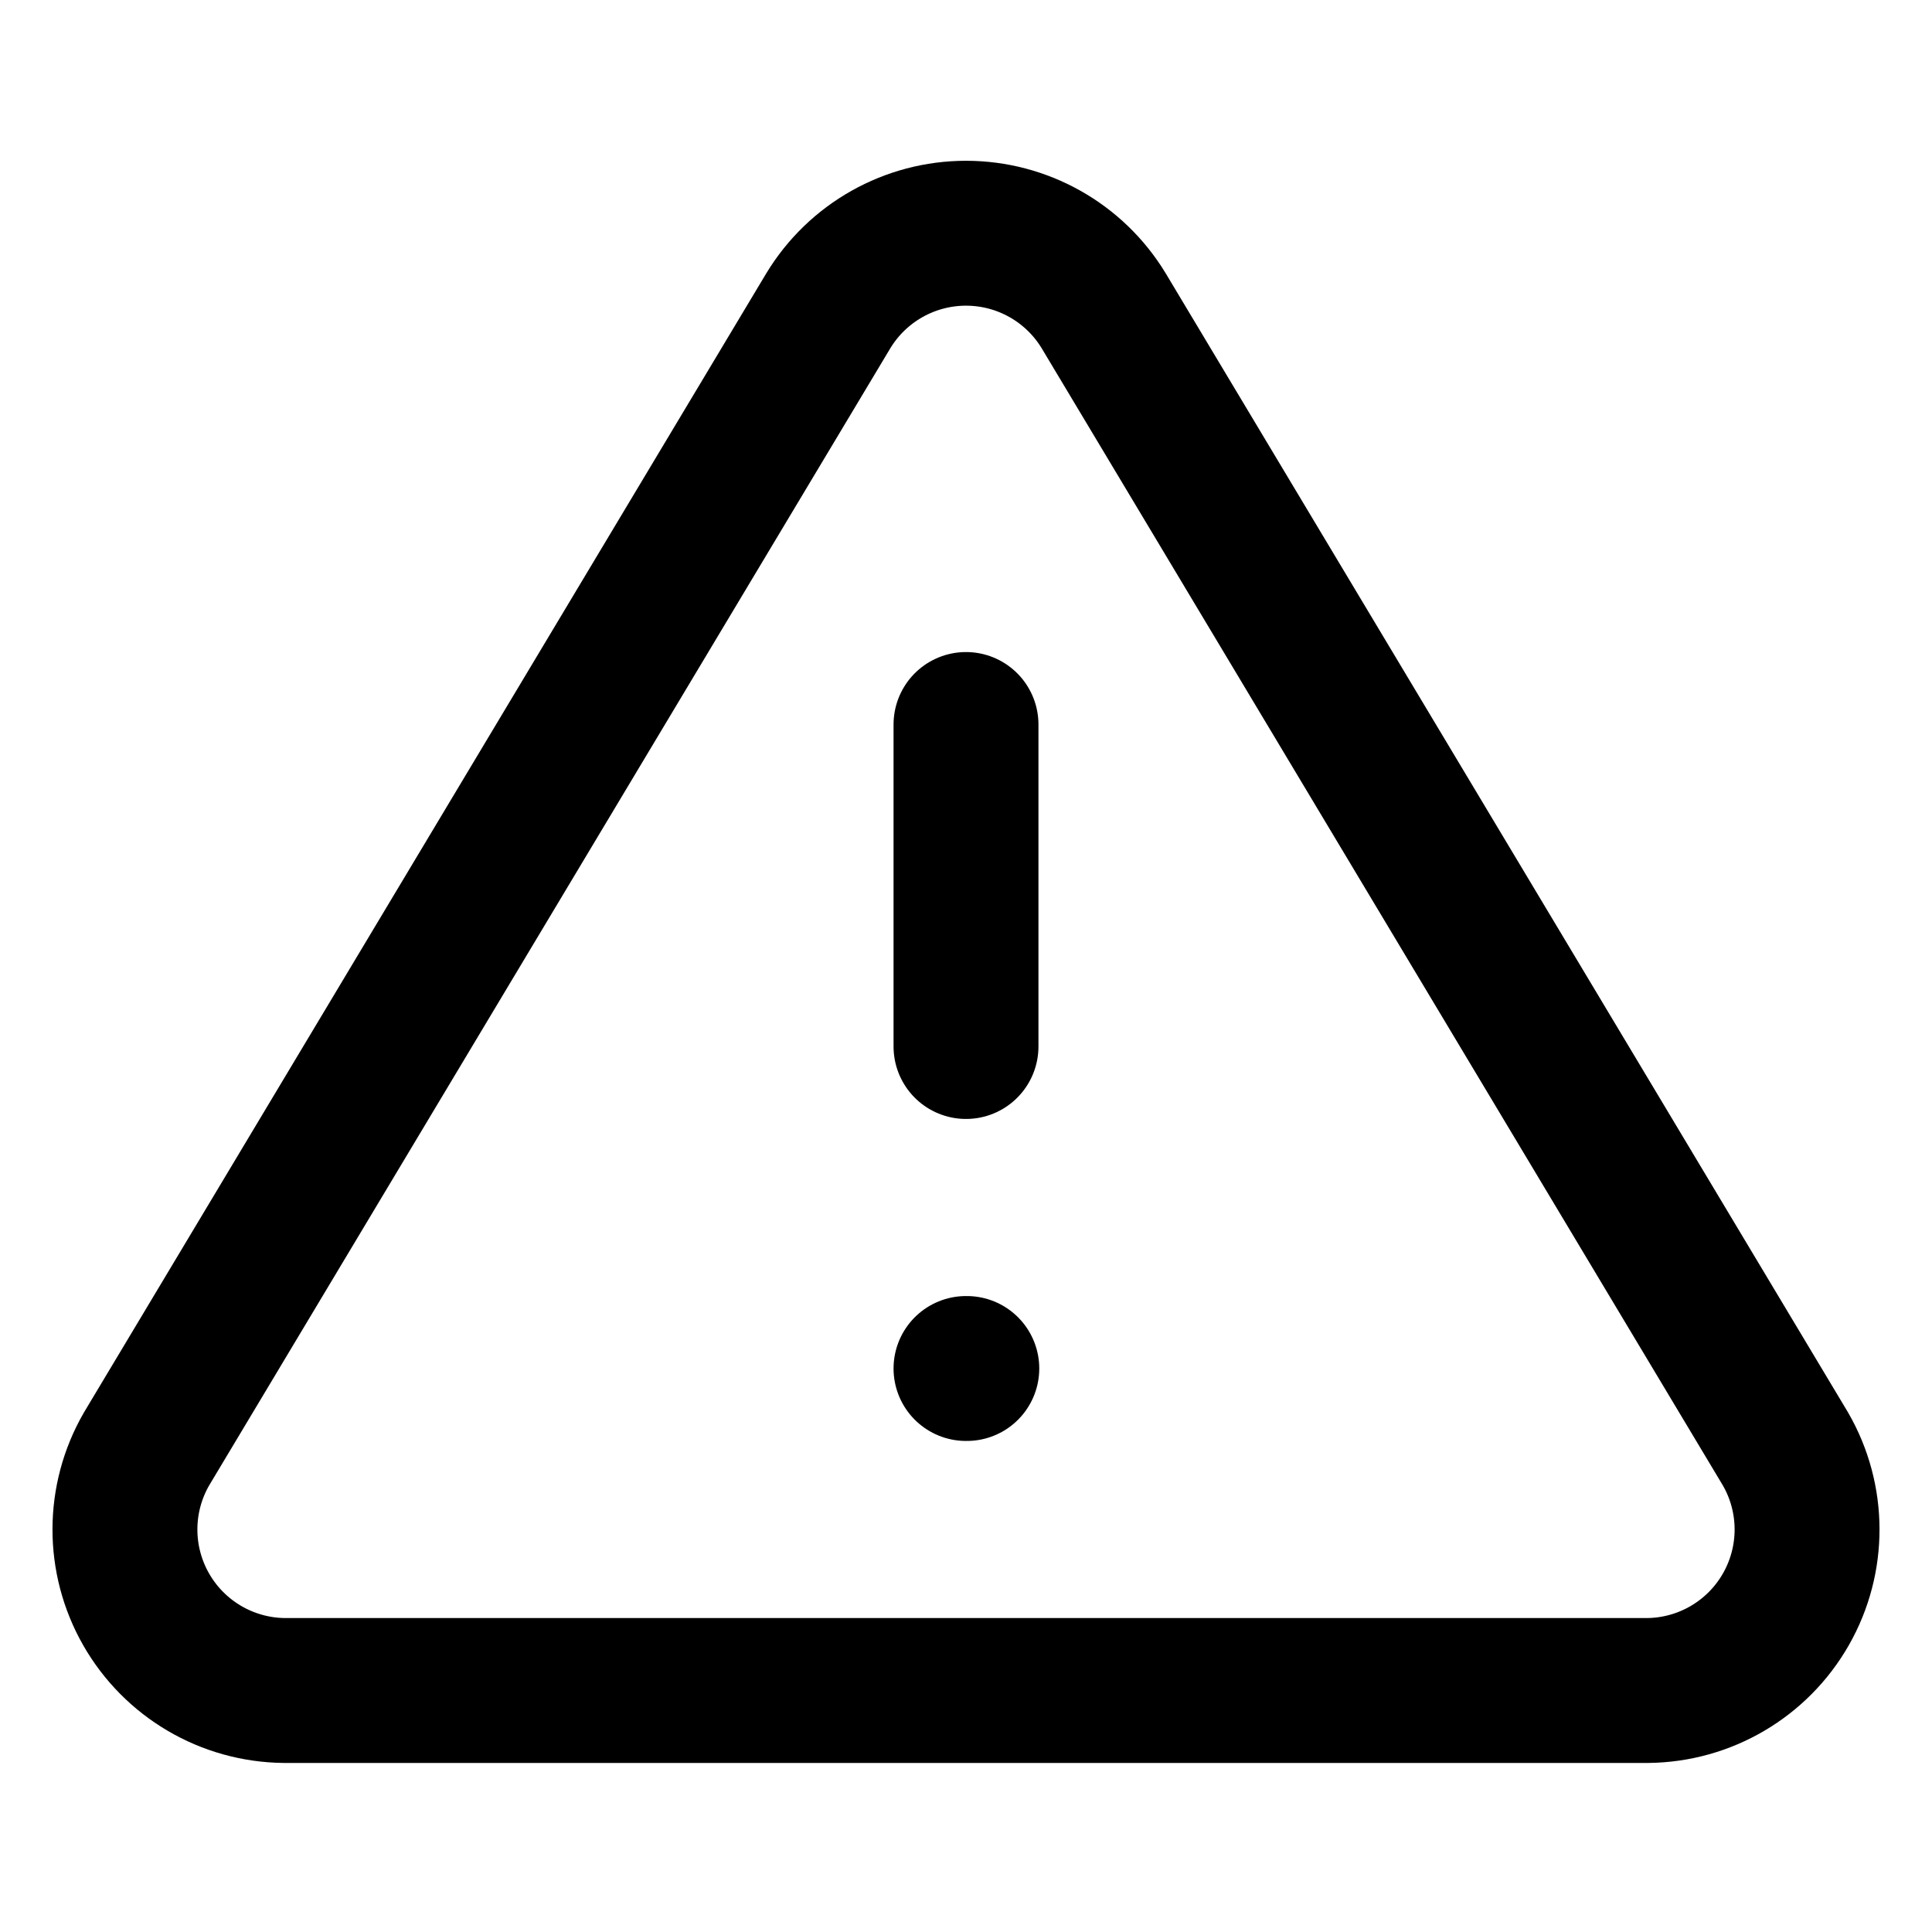
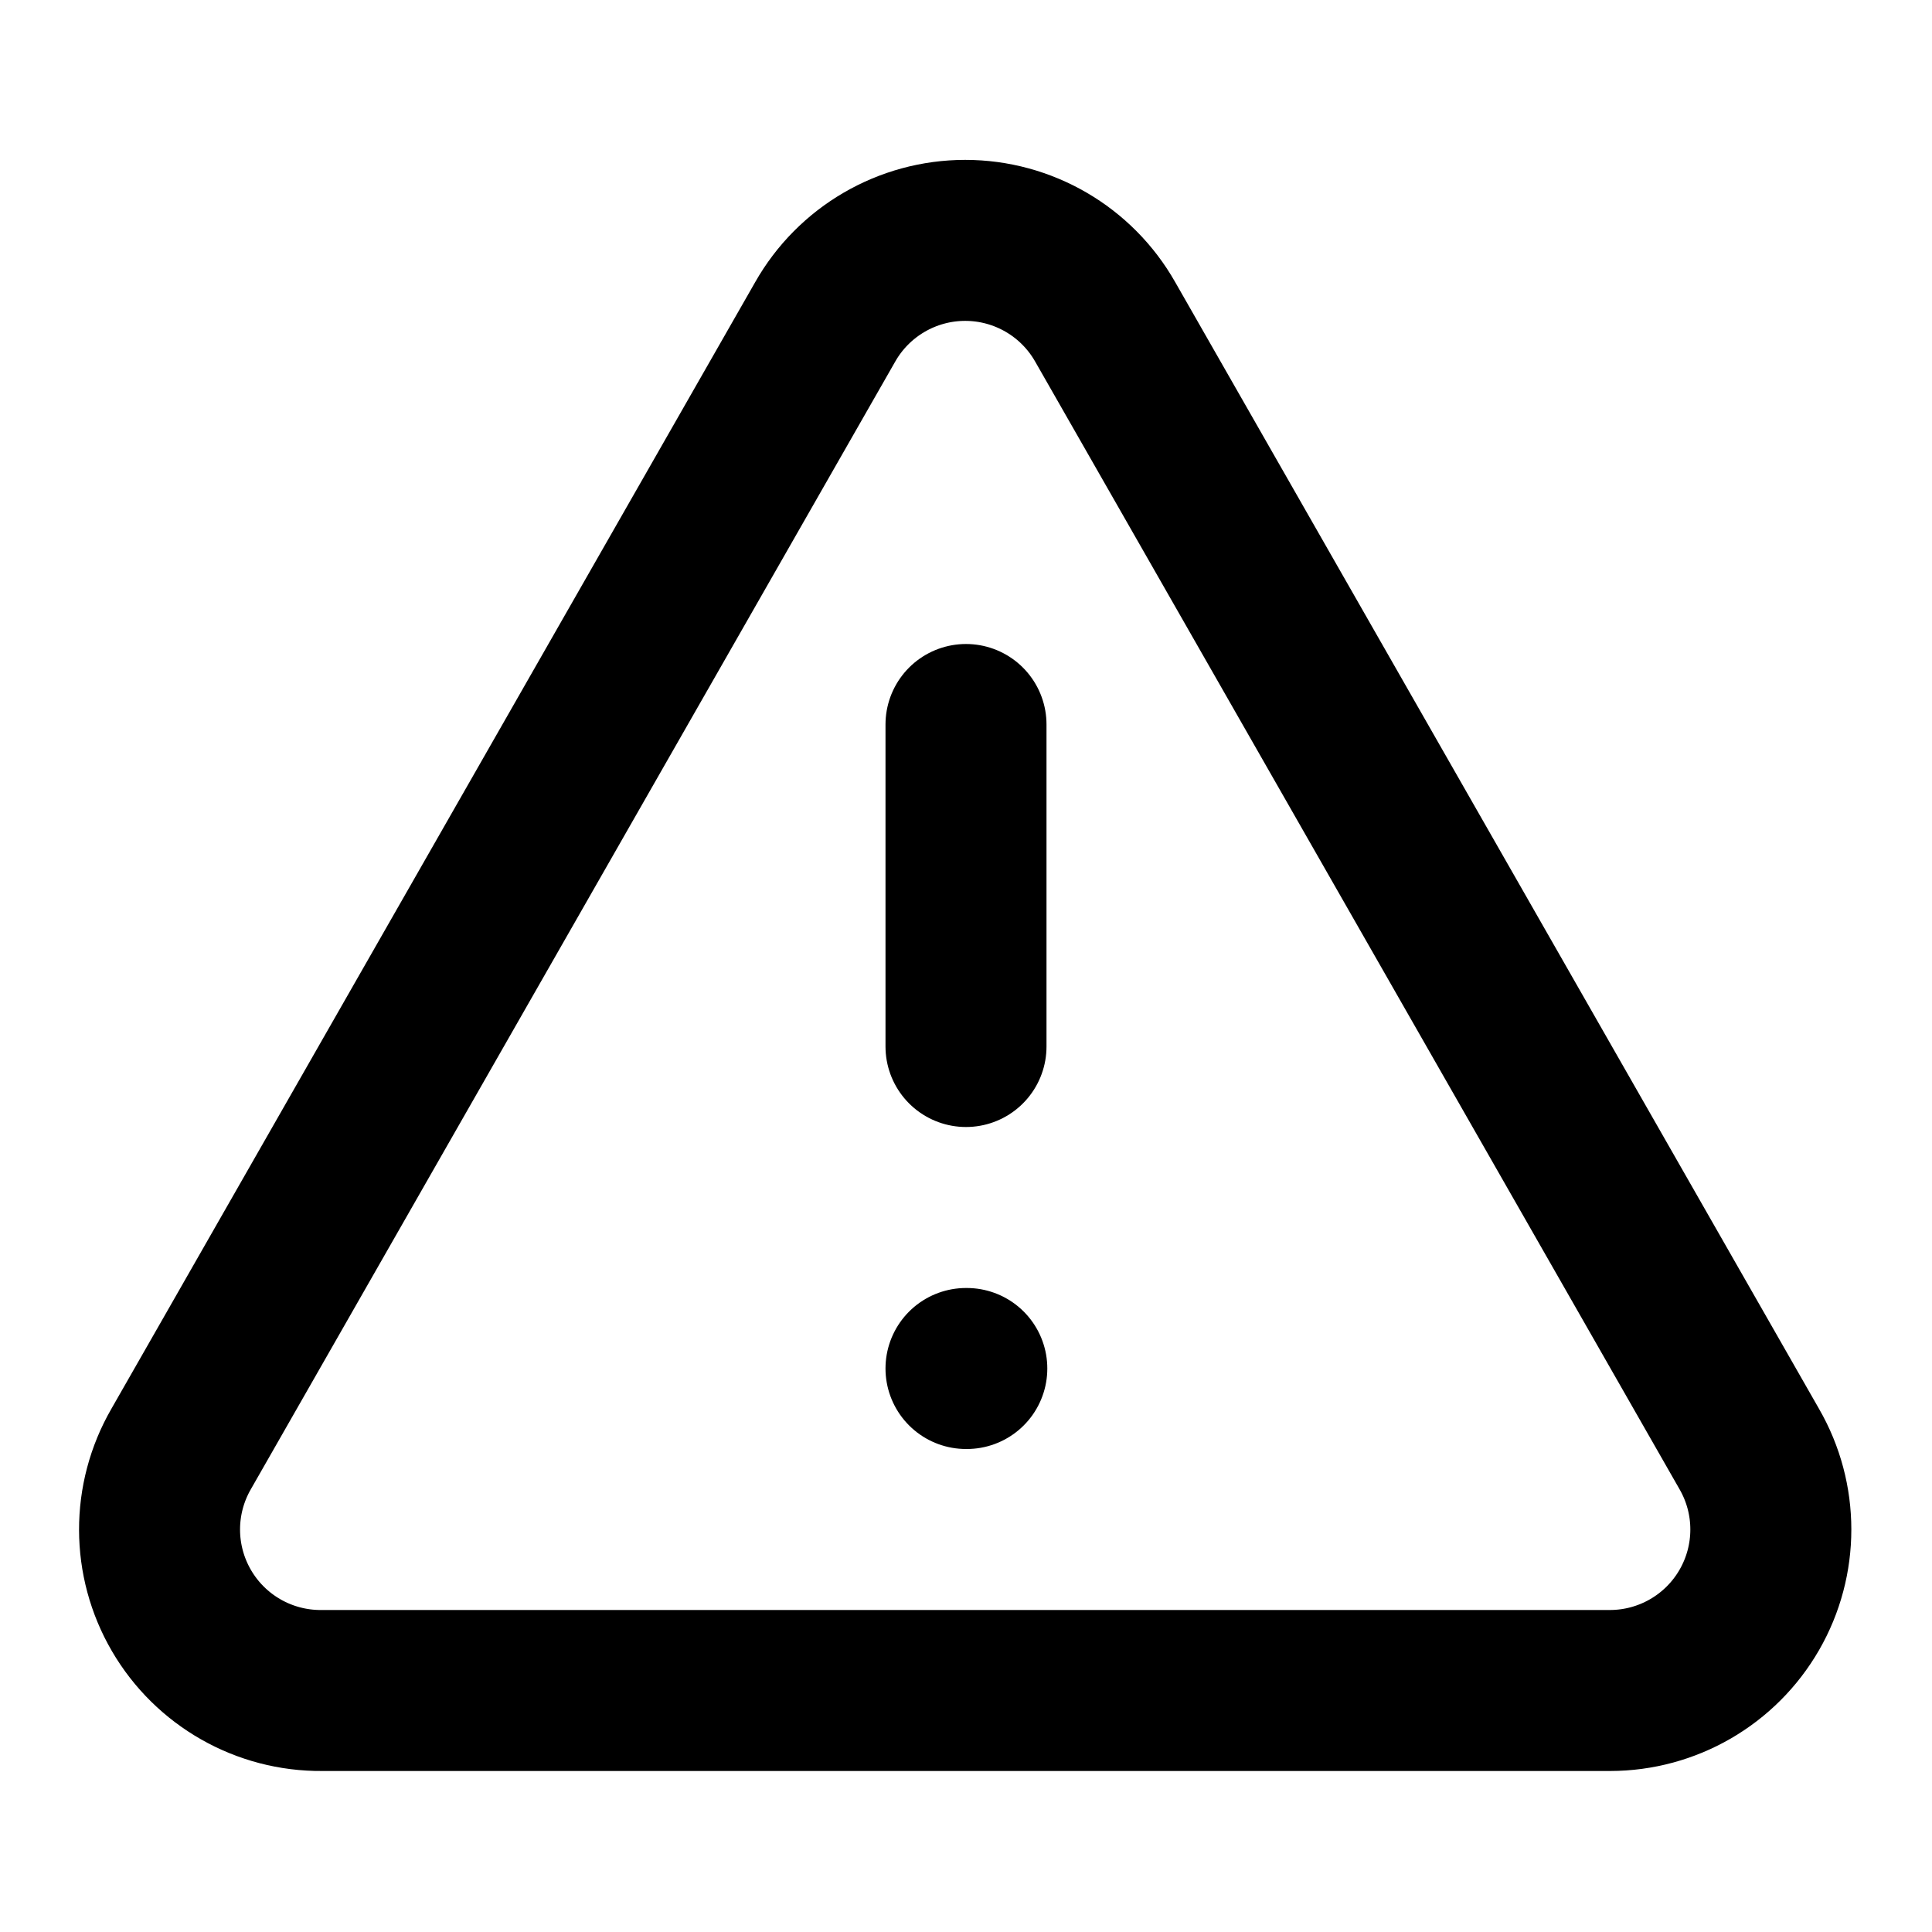
- <svg xmlns="http://www.w3.org/2000/svg" viewBox="0 0 24 24" fill="none" stroke="currentColor" stroke-width="1.8" stroke-linecap="round" stroke-linejoin="round">
-   <path d="M10.29 3.86 1.82 18a2 2 0 0 0 1.71 3h16.94a2 2 0 0 0 1.71-3L13.71 3.86a2 2 0 0 0-3.42 0Z" />
-   <path d="M12 9v4M12 17h.01" />
+ <svg xmlns="http://www.w3.org/2000/svg" width="24" height="24" viewBox="0 0 24 24" fill="none" stroke="currentColor" stroke-width="2" stroke-linecap="round" stroke-linejoin="round">
+   <path d="m21.73 18-8-14a2 2 0 0 0-3.48 0l-8 14A2 2 0 0 0 4 21h16a2 2 0 0 0 1.73-3" />
+   <path d="M12 9v4" />
+   <path d="M12 17h.01" />
</svg>
